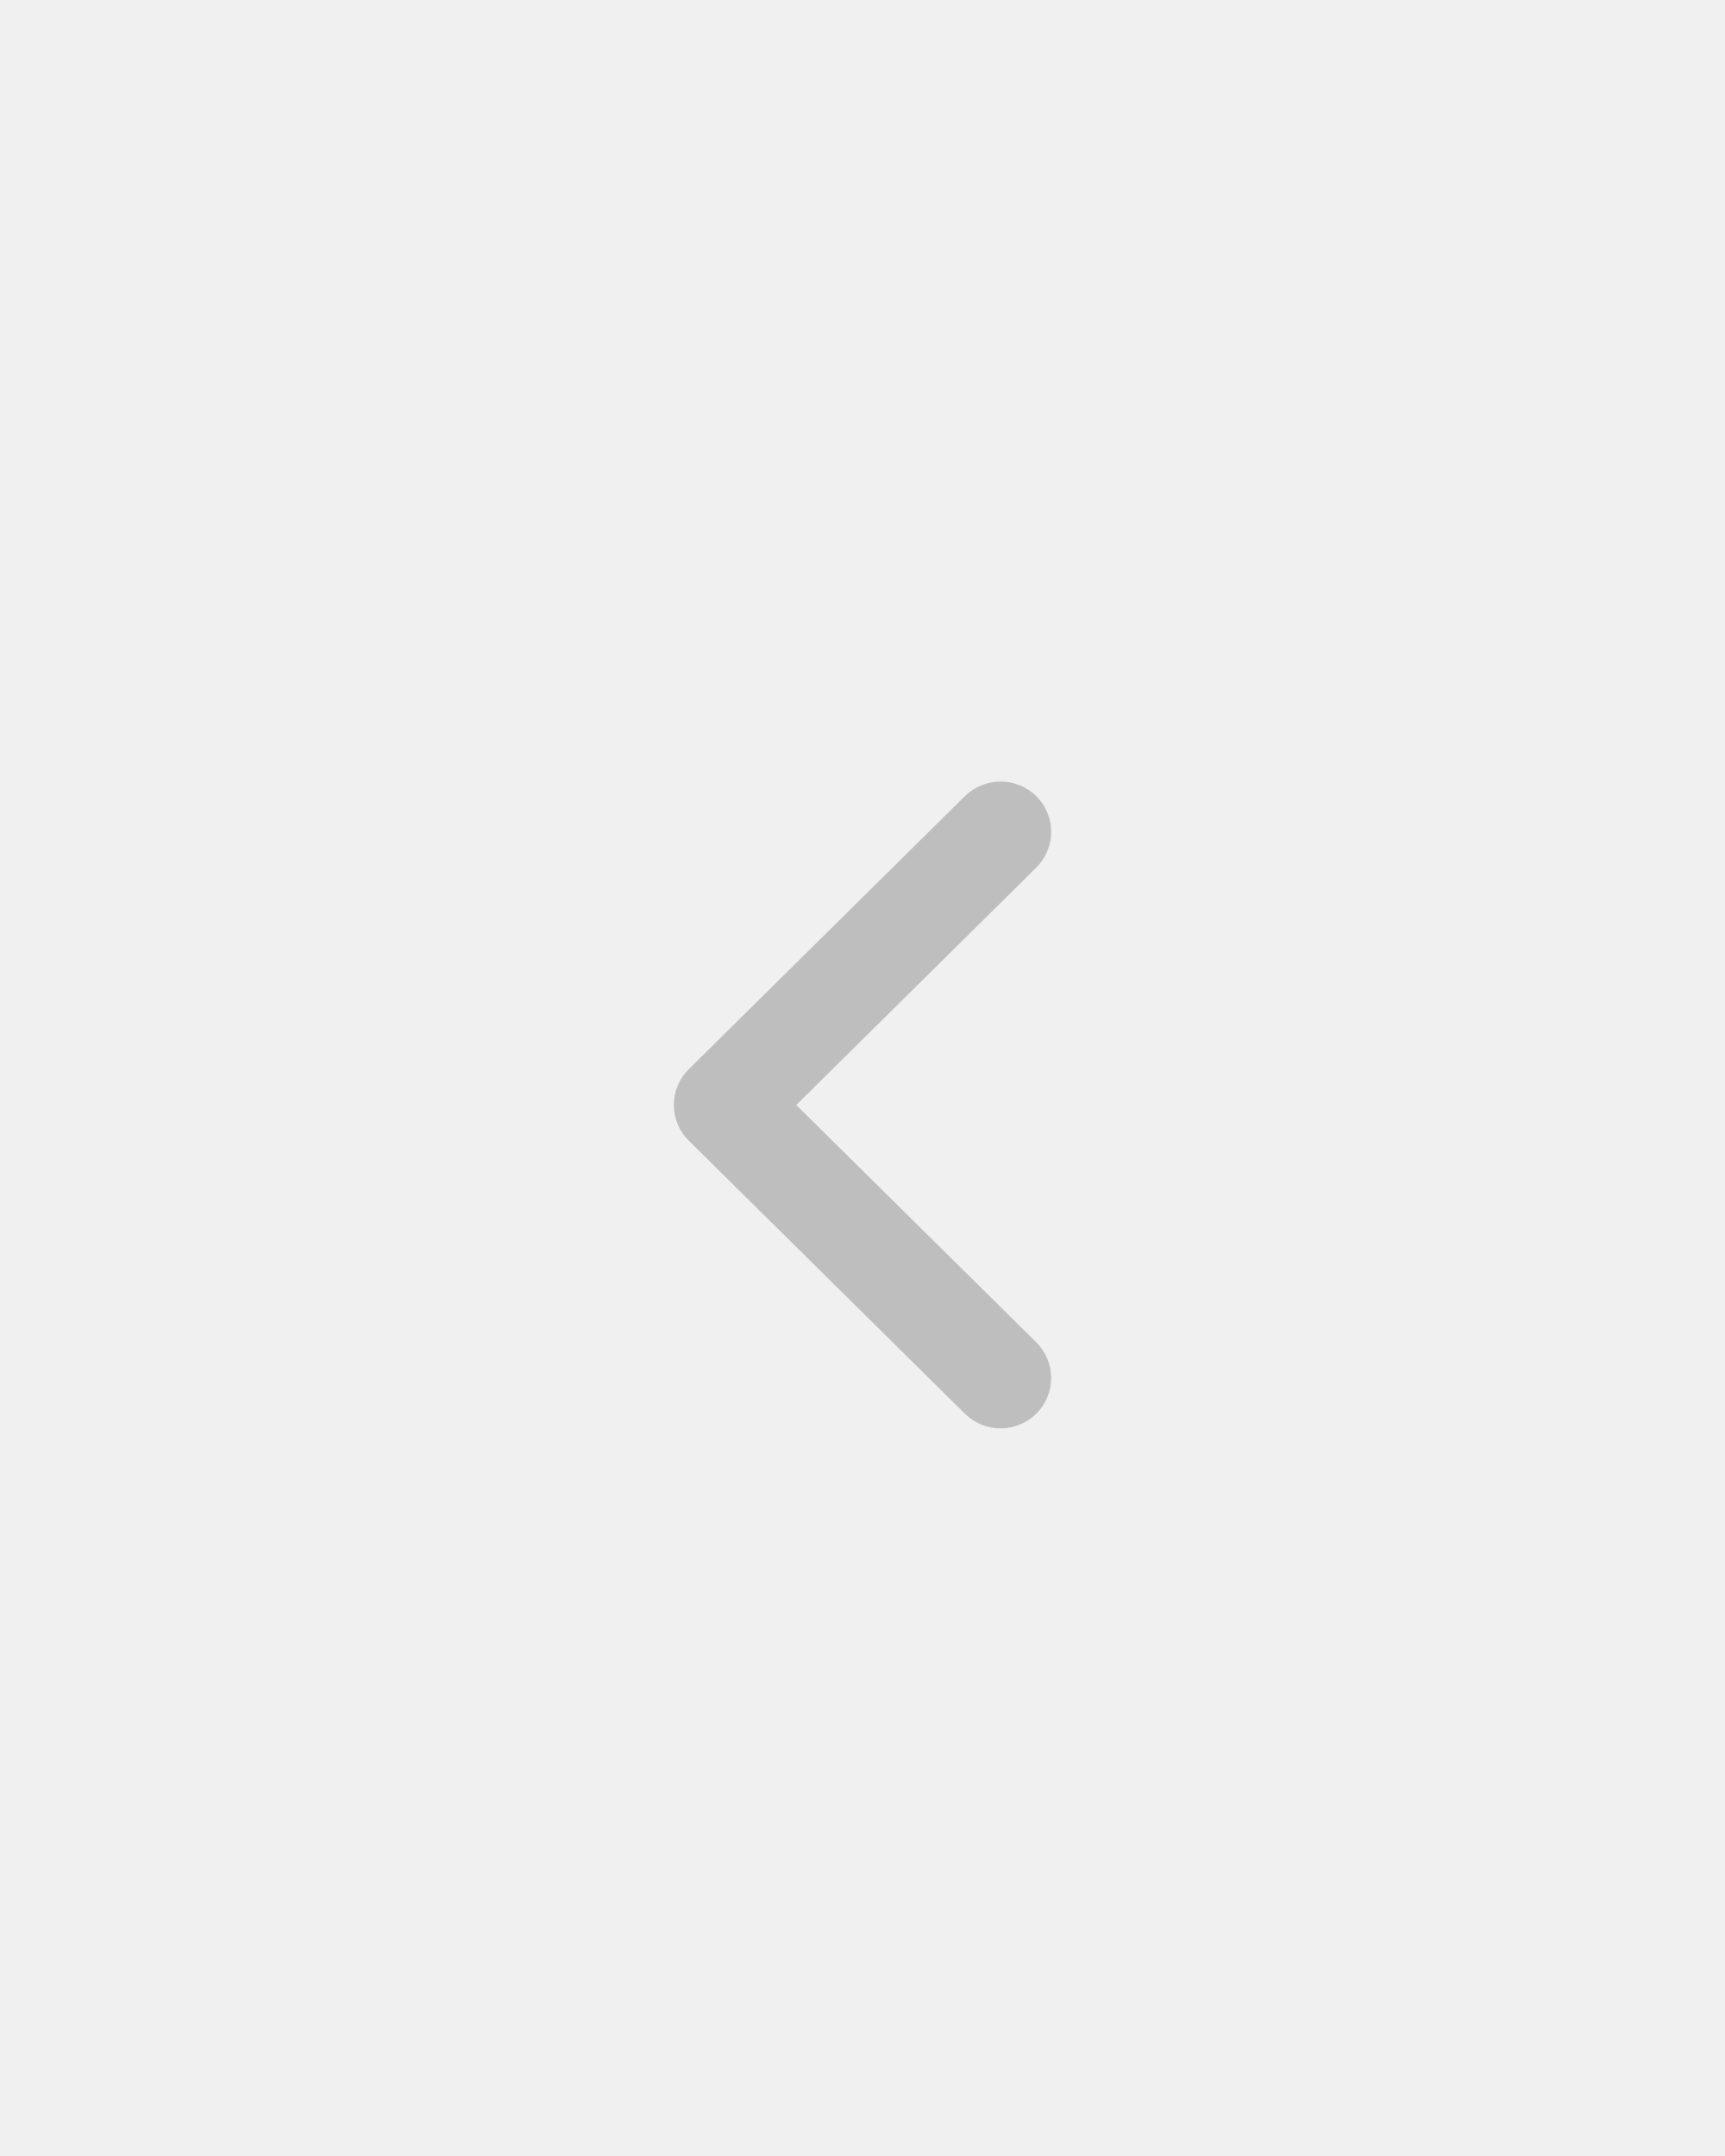
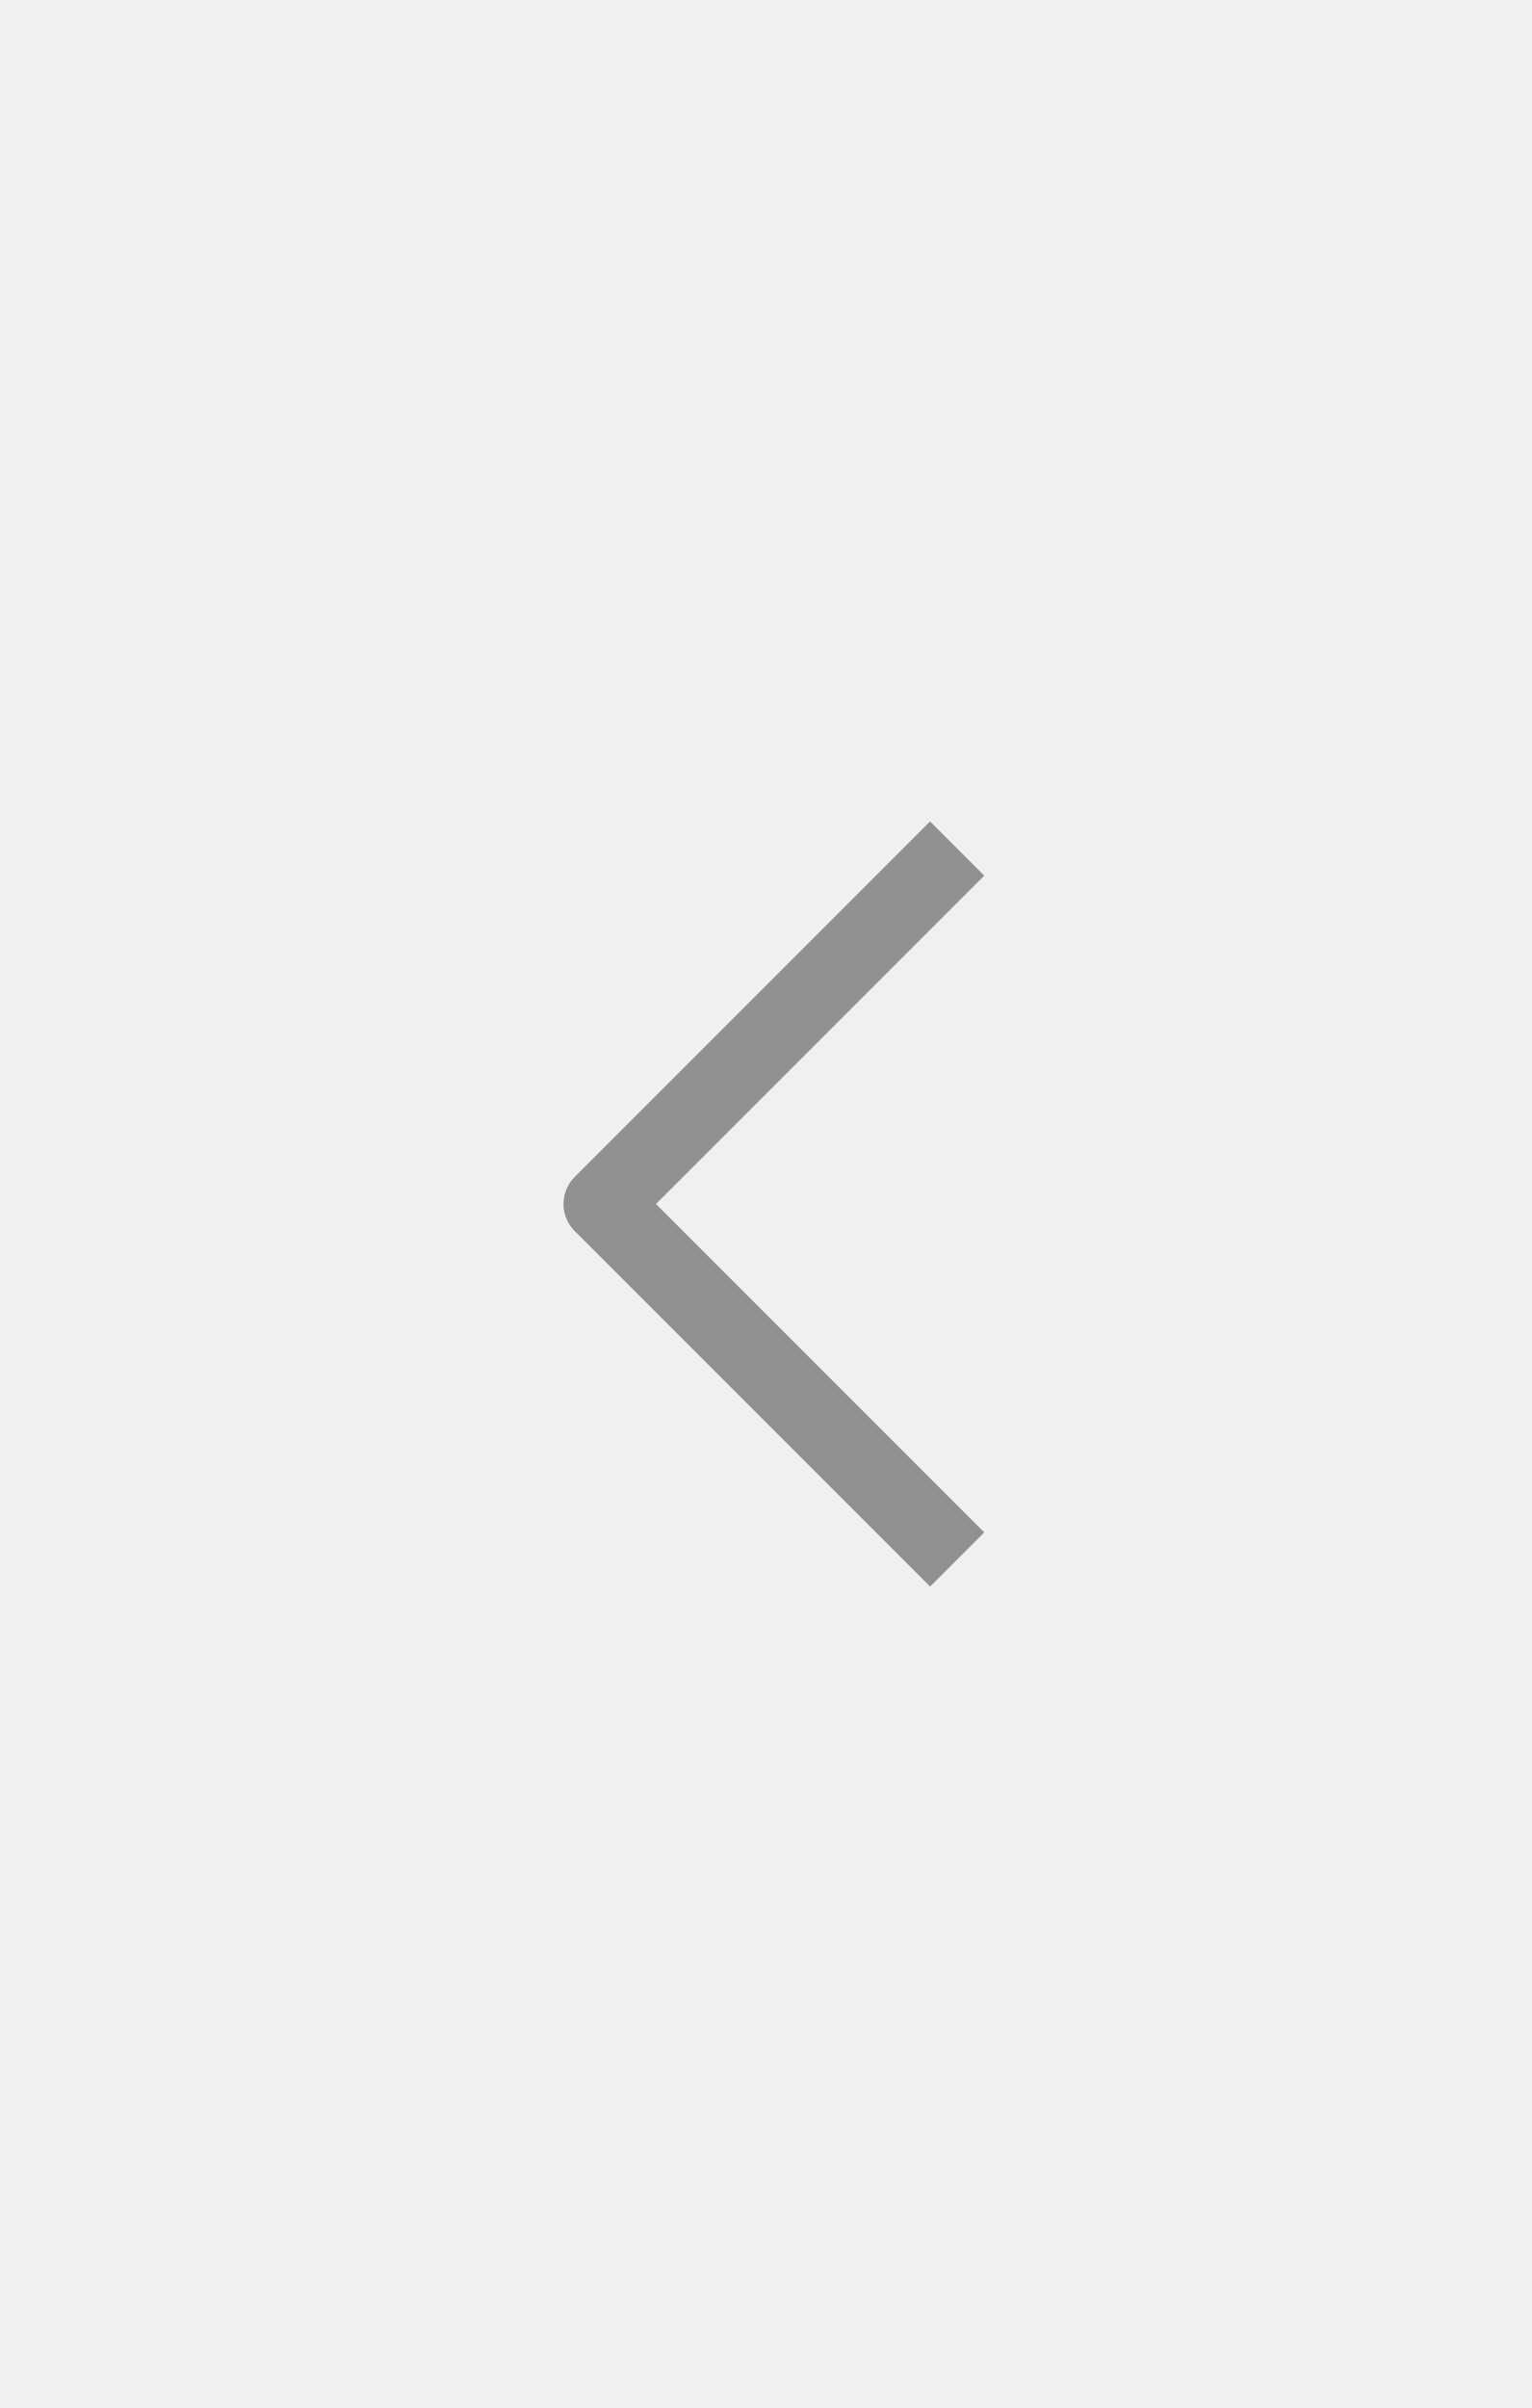
- <svg xmlns="http://www.w3.org/2000/svg" width="32" height="40" viewBox="0 0 32 40" fill="none">
-   <path d="M14.06 20.501L18.872 15.741C18.912 15.702 18.944 15.654 18.966 15.601C18.989 15.548 19 15.491 19 15.434C19 15.376 18.989 15.319 18.966 15.266C18.944 15.213 18.912 15.165 18.872 15.126C18.787 15.045 18.676 15 18.561 15C18.447 15 18.336 15.045 18.251 15.126L13.129 20.192C13.088 20.231 13.056 20.279 13.034 20.332C13.011 20.385 13 20.442 13 20.5C13 20.558 13.011 20.615 13.034 20.668C13.056 20.721 13.088 20.768 13.129 20.807L18.251 25.873C18.336 25.955 18.447 26 18.561 26C18.676 26 18.787 25.955 18.872 25.873C18.912 25.834 18.944 25.786 18.966 25.733C18.989 25.681 19 25.624 19 25.566C19 25.508 18.989 25.451 18.966 25.398C18.944 25.345 18.912 25.298 18.872 25.259L14.06 20.501Z" fill="white" stroke="#BEBEBE" />
+ <svg xmlns="http://www.w3.org/2000/svg" width="28" height="44" viewBox="0 0 28 44" fill="none">
+   <path d="M17 16L11 22L17 28" stroke="#909090" stroke-width="1.4" stroke-linecap="square" stroke-linejoin="round" />
</svg>
